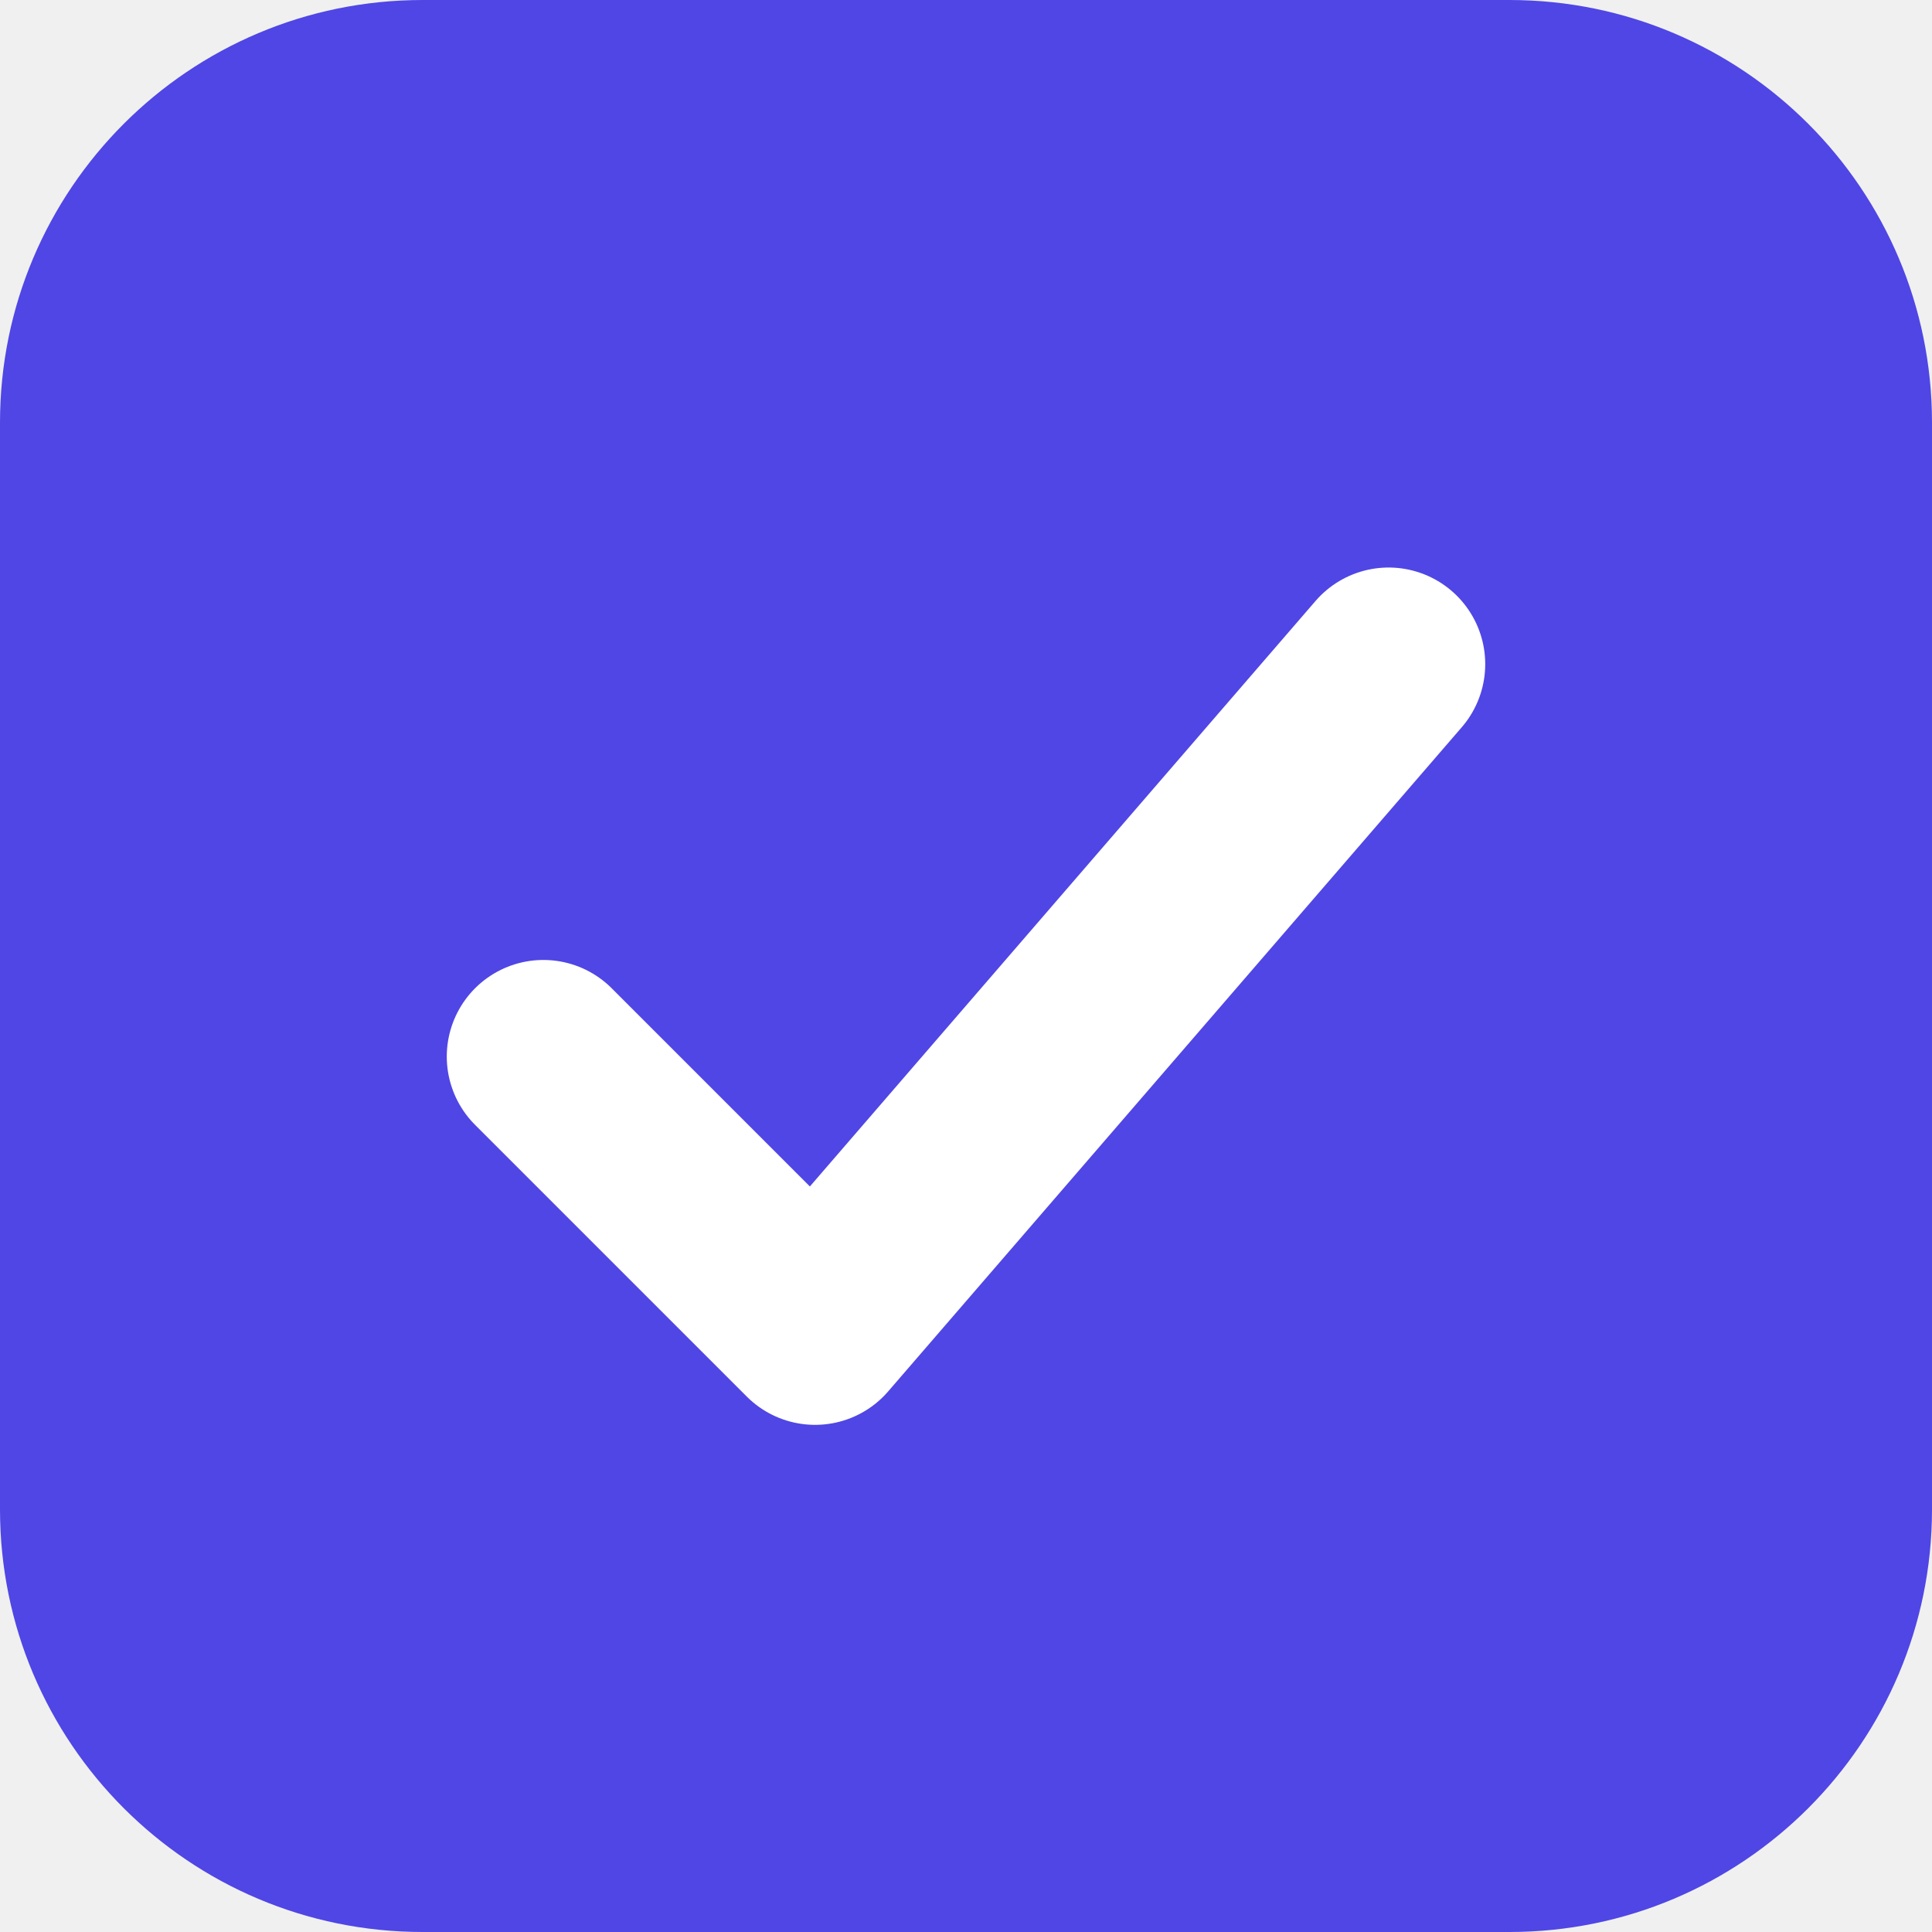
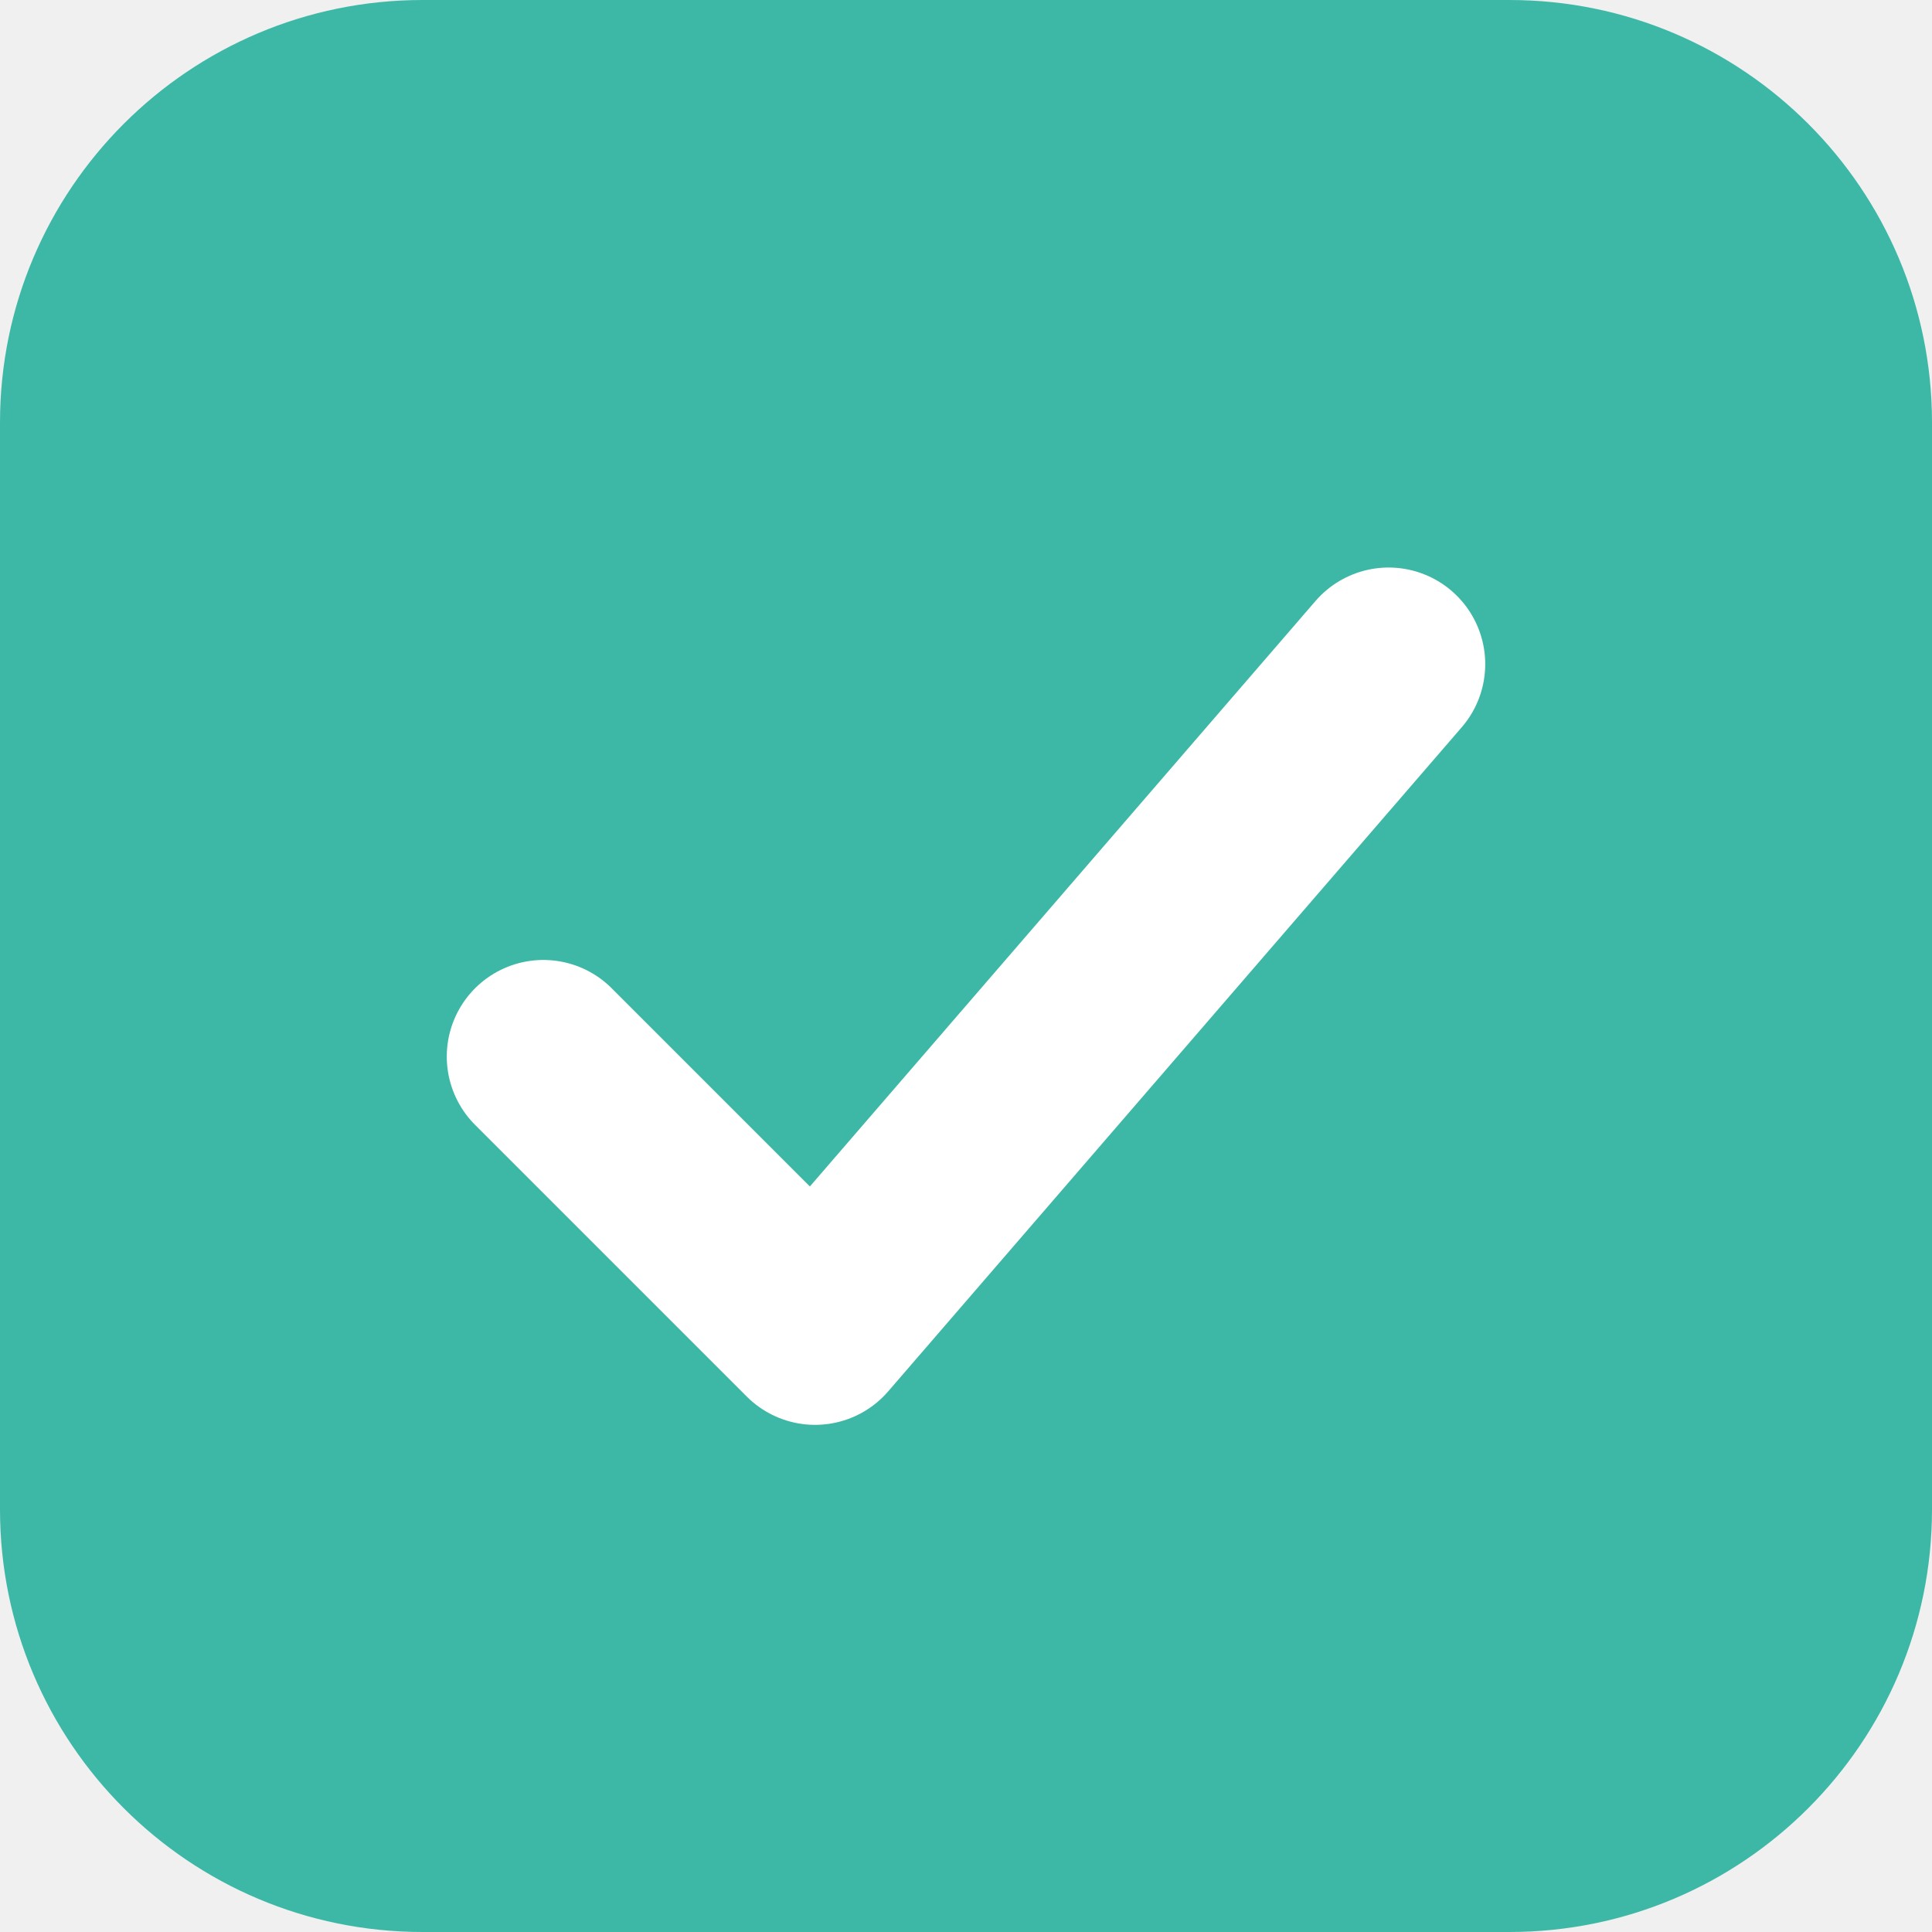
<svg xmlns="http://www.w3.org/2000/svg" viewBox="0 0 32 32">
-   <rect width="32" height="32" rx="7" fill="#4f46e5" />
+   <rect width="32" height="32" rx="7" fill="#3db8a6" />
  <path d="M9 17.5l4.5 4.5L23 11" fill="none" stroke="#fff" stroke-width="3.2" stroke-linecap="round" stroke-linejoin="round" />
</svg>
